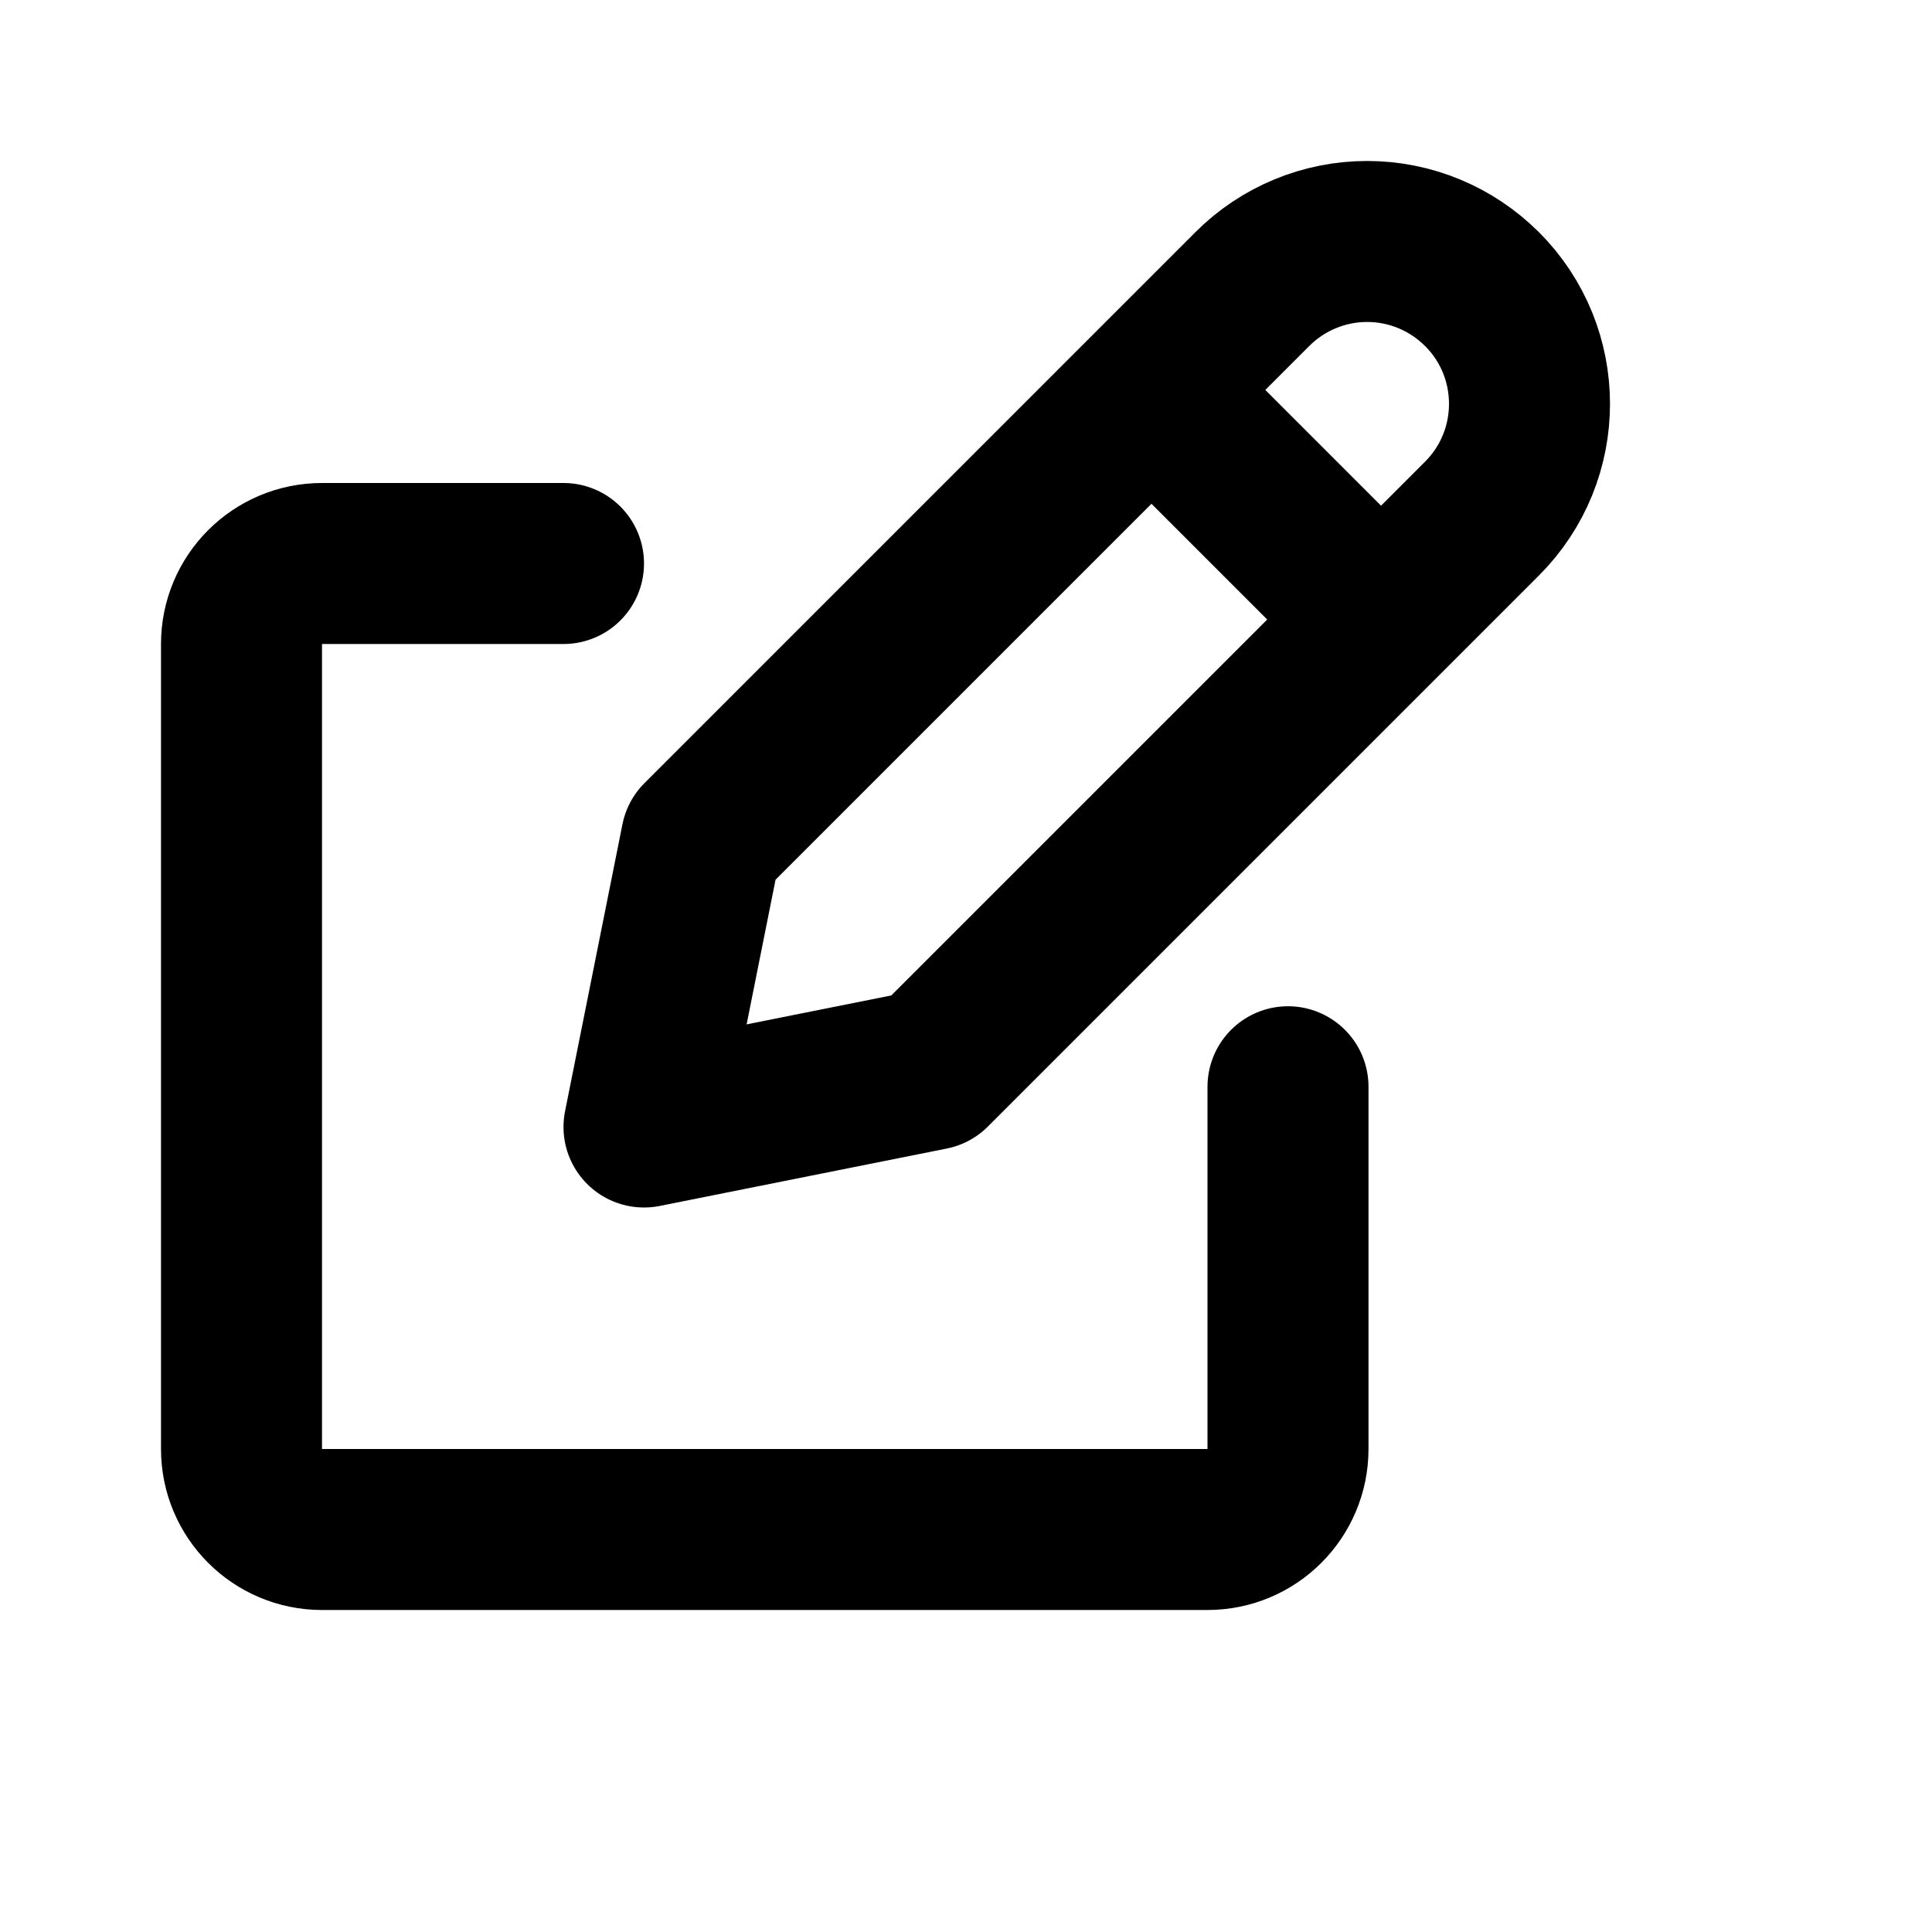
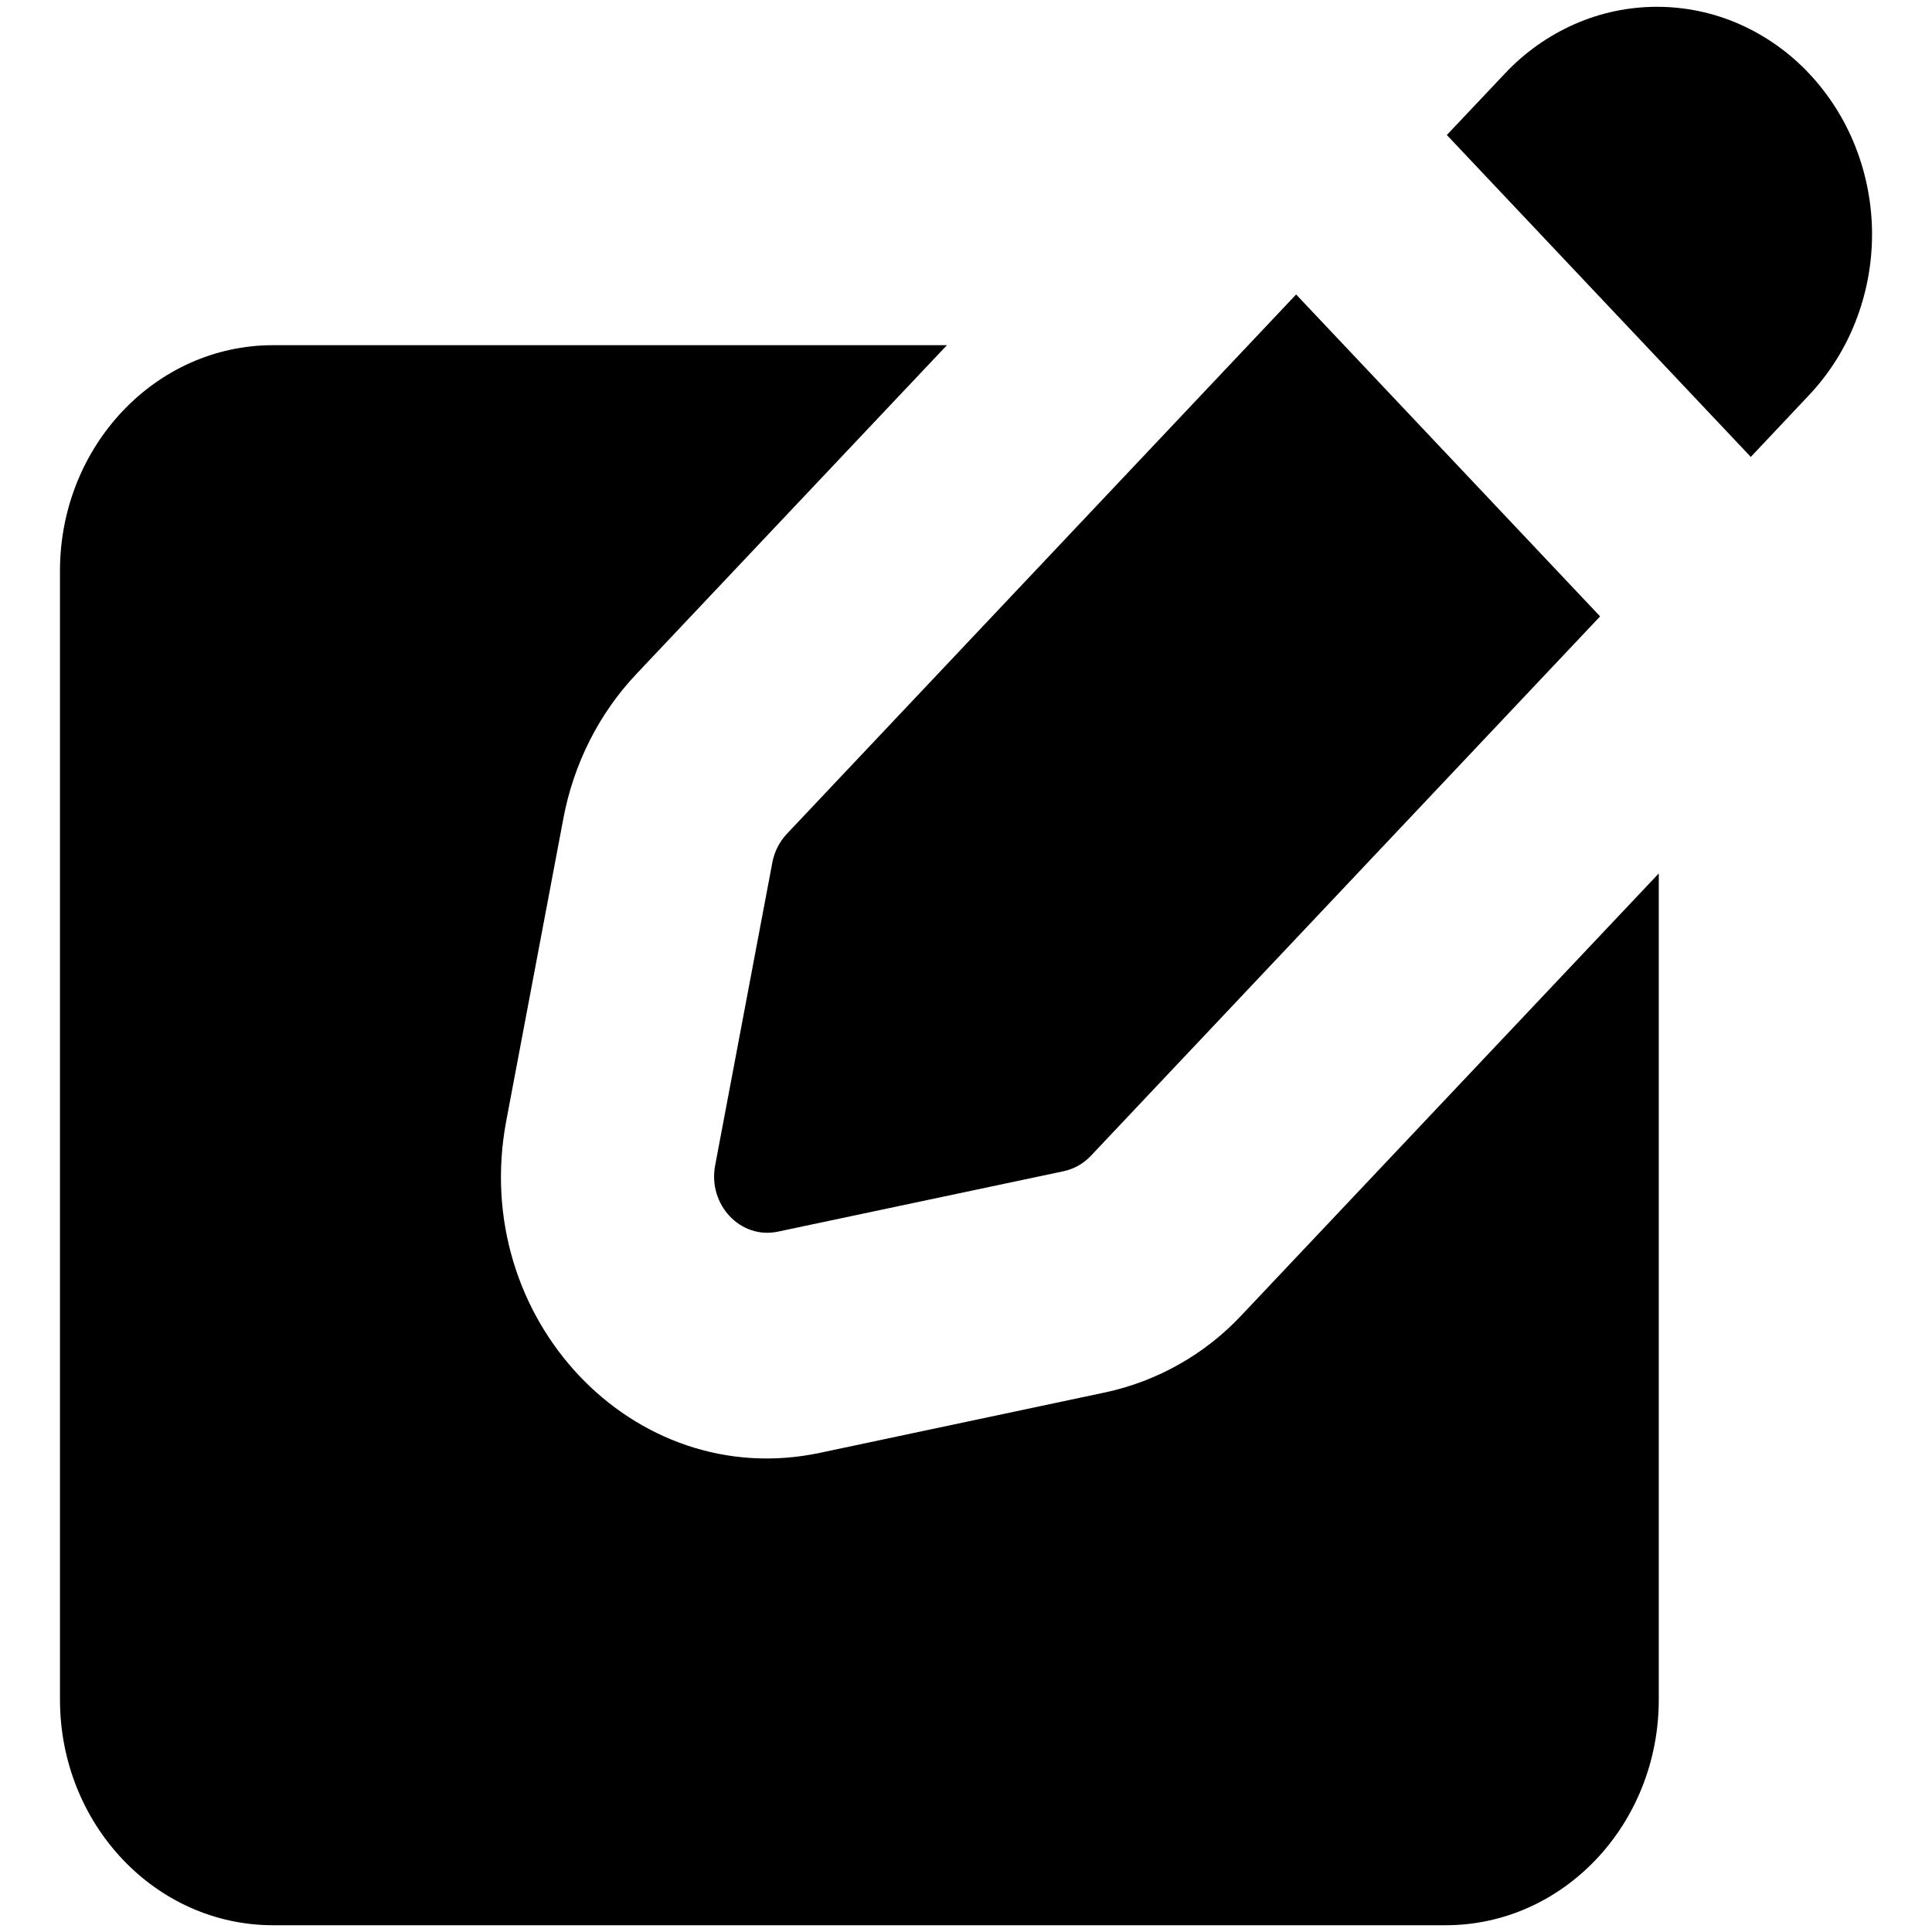
- <svg xmlns="http://www.w3.org/2000/svg" class="w-6 h-6 text-gray-800 dark:text-white" aria-hidden="true" width="24" height="24" fill="none" viewBox="0 0 24 24">
-   <path stroke="currentColor" stroke-linecap="round" stroke-linejoin="round" stroke-width="2" d="m14.304 4.844 2.852 2.852M7 7H4a1 1 0 0 0-1 1v10a1 1 0 0 0 1 1h11a1 1 0 0 0 1-1v-4.5m2.409-9.91a2.017 2.017 0 0 1 0 2.853l-6.844 6.844L8 14l.713-3.565 6.844-6.844a2.015 2.015 0 0 1 2.852 0Z" />
+ <svg xmlns="http://www.w3.org/2000/svg" class="w-6 h-6 text-gray-800 dark:text-white" aria-hidden="true" width="24" height="24" fill="currentColor" viewBox="0 0 24 24" version="1.1" id="svg2">
+   <defs id="defs2" />
+   <path fill-rule="evenodd" d="M 11.762,4.288 H 3.393 c -1.463,0 -2.648,1.257 -2.648,2.804 V 21.112 c 0,1.549 1.185,2.804 2.648,2.804 H 17.958 c 1.463,0 2.648,-1.255 2.648,-2.804 V 10.85 l -5.182,5.487 a 3.257,3.257 0 0 1 -1.69,0.959 l -3.55,0.752 C 7.867,18.538 5.826,16.375 6.289,13.923 l 0.71,-3.759 C 7.127,9.486 7.442,8.863 7.904,8.374 L 11.763,4.288 Z" clip-rule="evenodd" id="path1" style="stroke-width:1.324" />
+   <path fill-rule="evenodd" d="m 23.051,1.828 a 2.844,2.844 0 0 0 -0.579,-0.916 2.667,2.667 0 0 0 -0.866,-0.613 2.542,2.542 0 0 0 -2.044,0 2.667,2.667 0 0 0 -0.866,0.613 L 17.973,1.677 21.749,5.676 22.472,4.909 a 2.834,2.834 0 0 0 0.579,-0.916 2.971,2.971 0 0 0 0,-2.165 z M 19.878,7.658 16.101,3.658 9.775,10.358 a 0.715,0.715 0 0 0 -0.181,0.358 l -0.71,3.76 c -0.093,0.49 0.316,0.922 0.779,0.824 l 3.551,-0.751 a 0.651,0.651 0 0 0 0.338,-0.192 L 19.878,7.656 Z" clip-rule="evenodd" id="path2" style="stroke-width:1.324" />
</svg>
